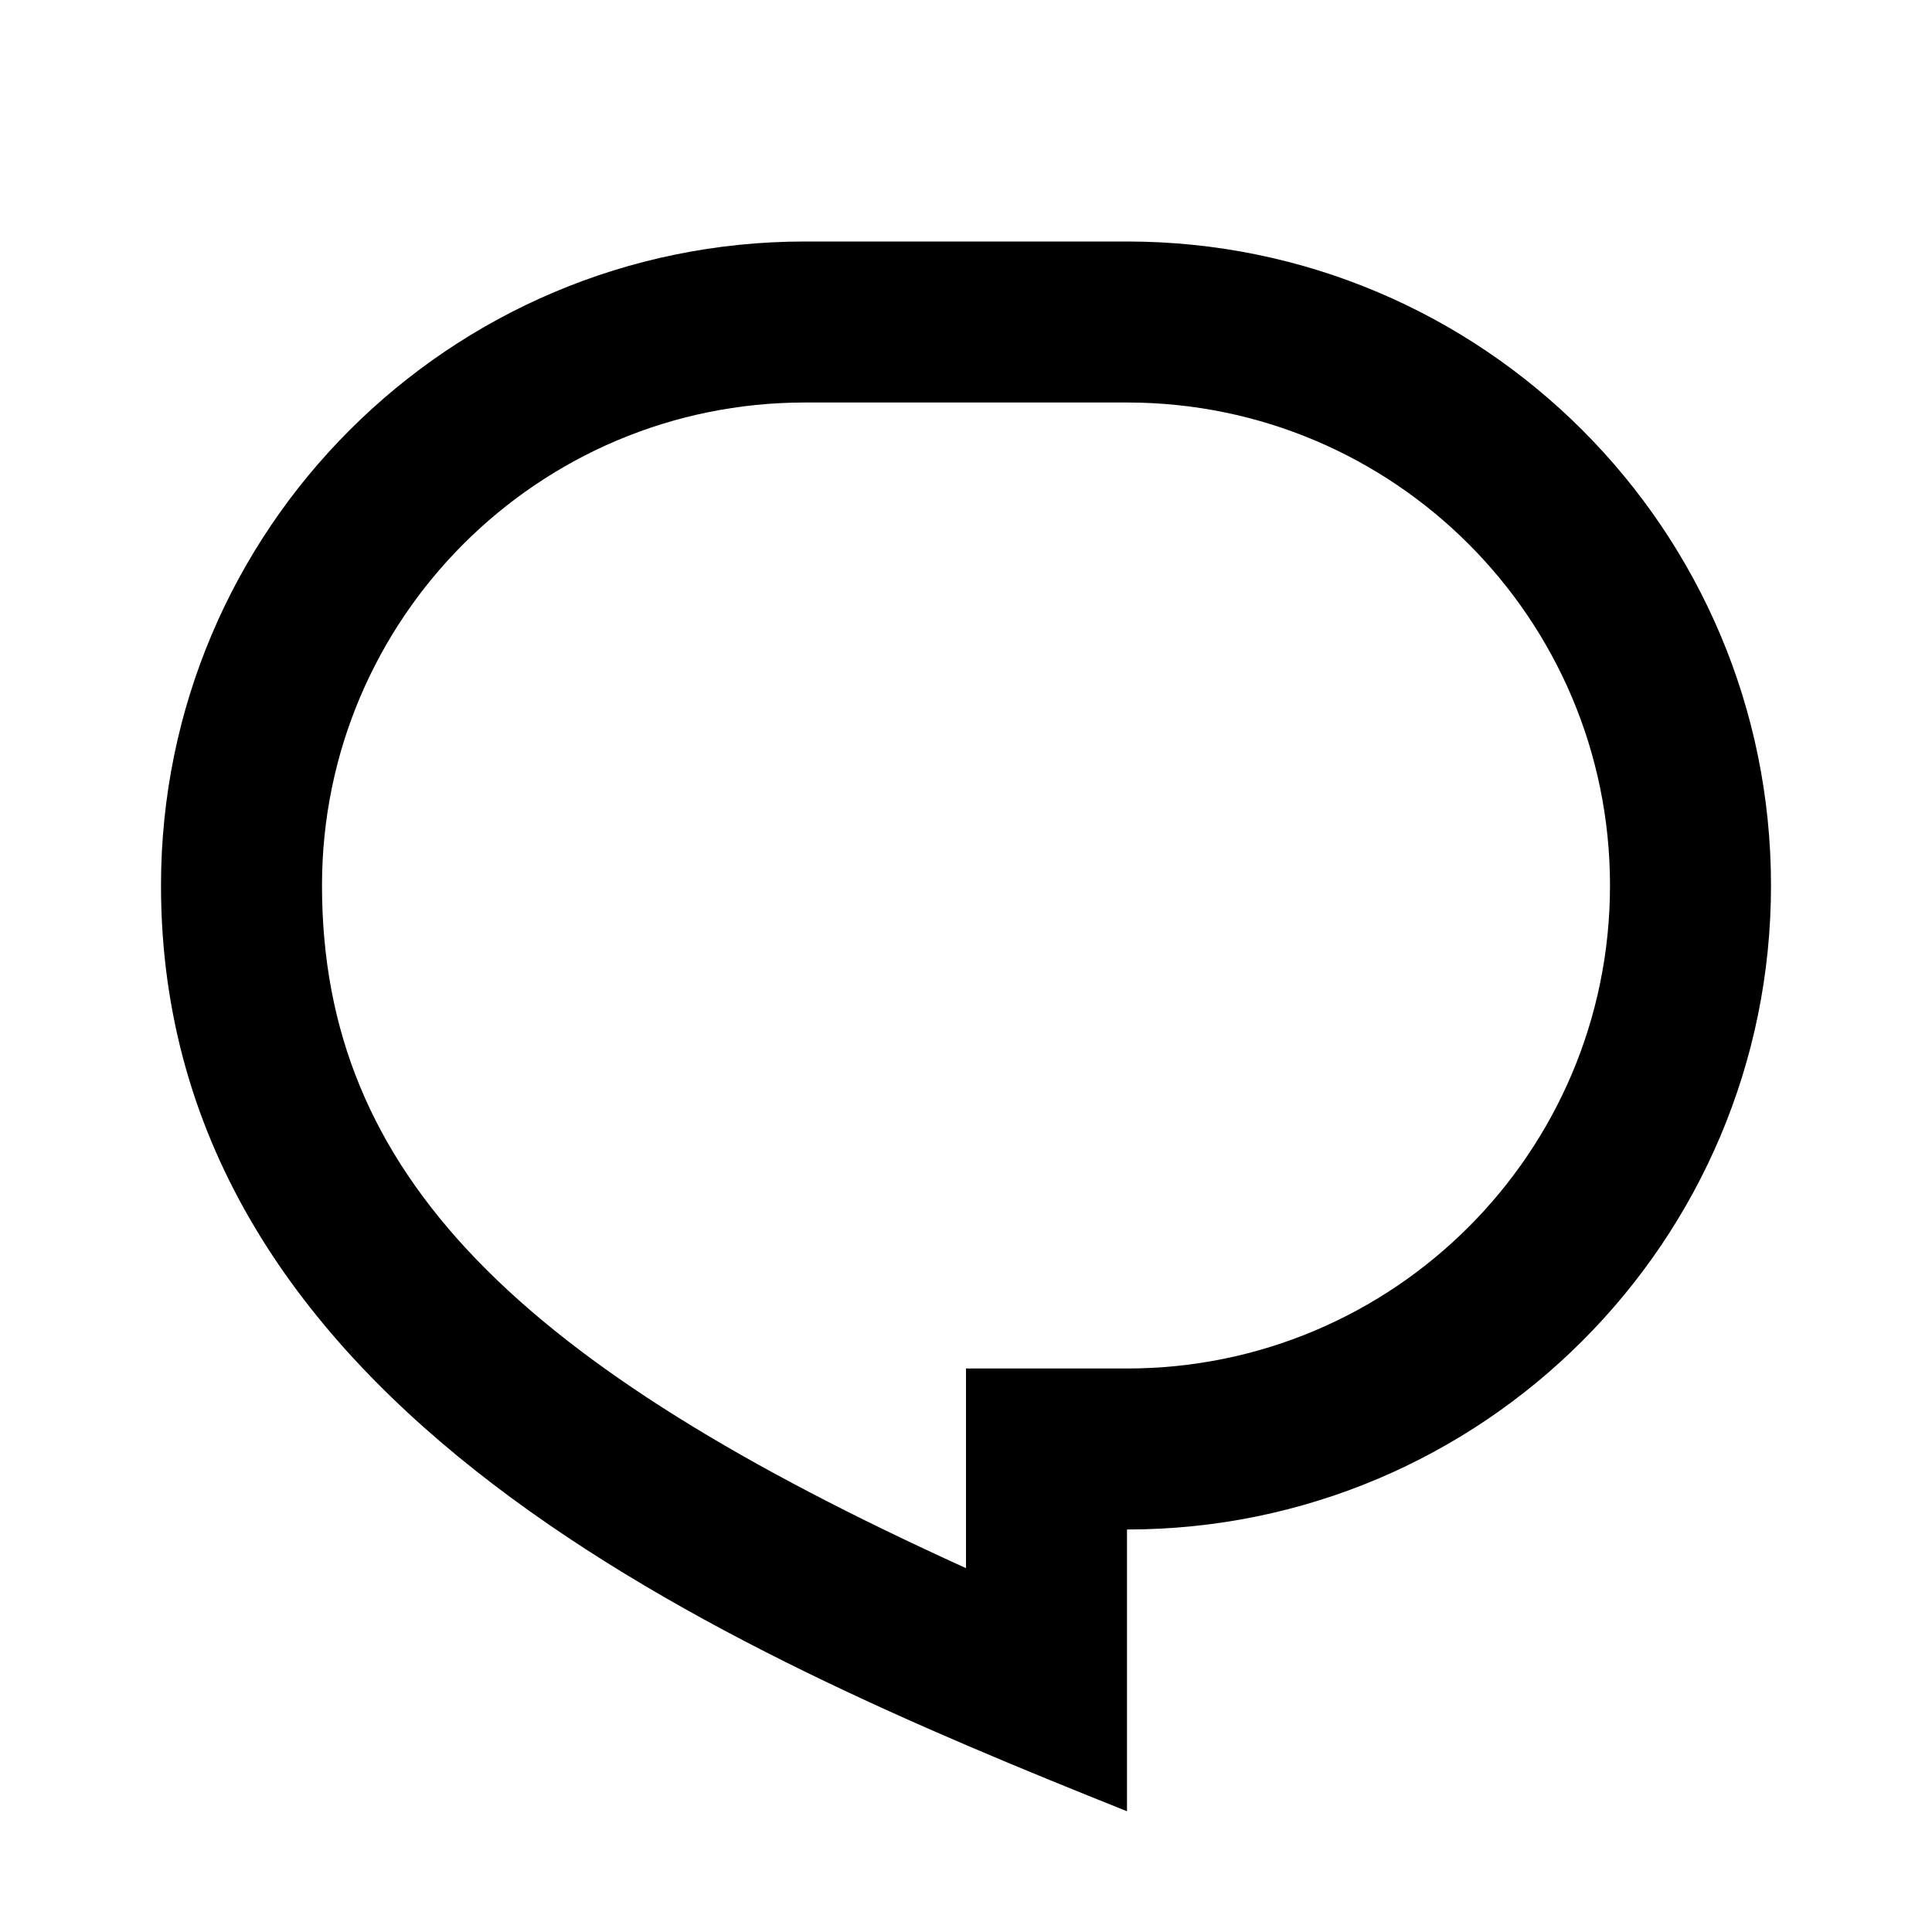
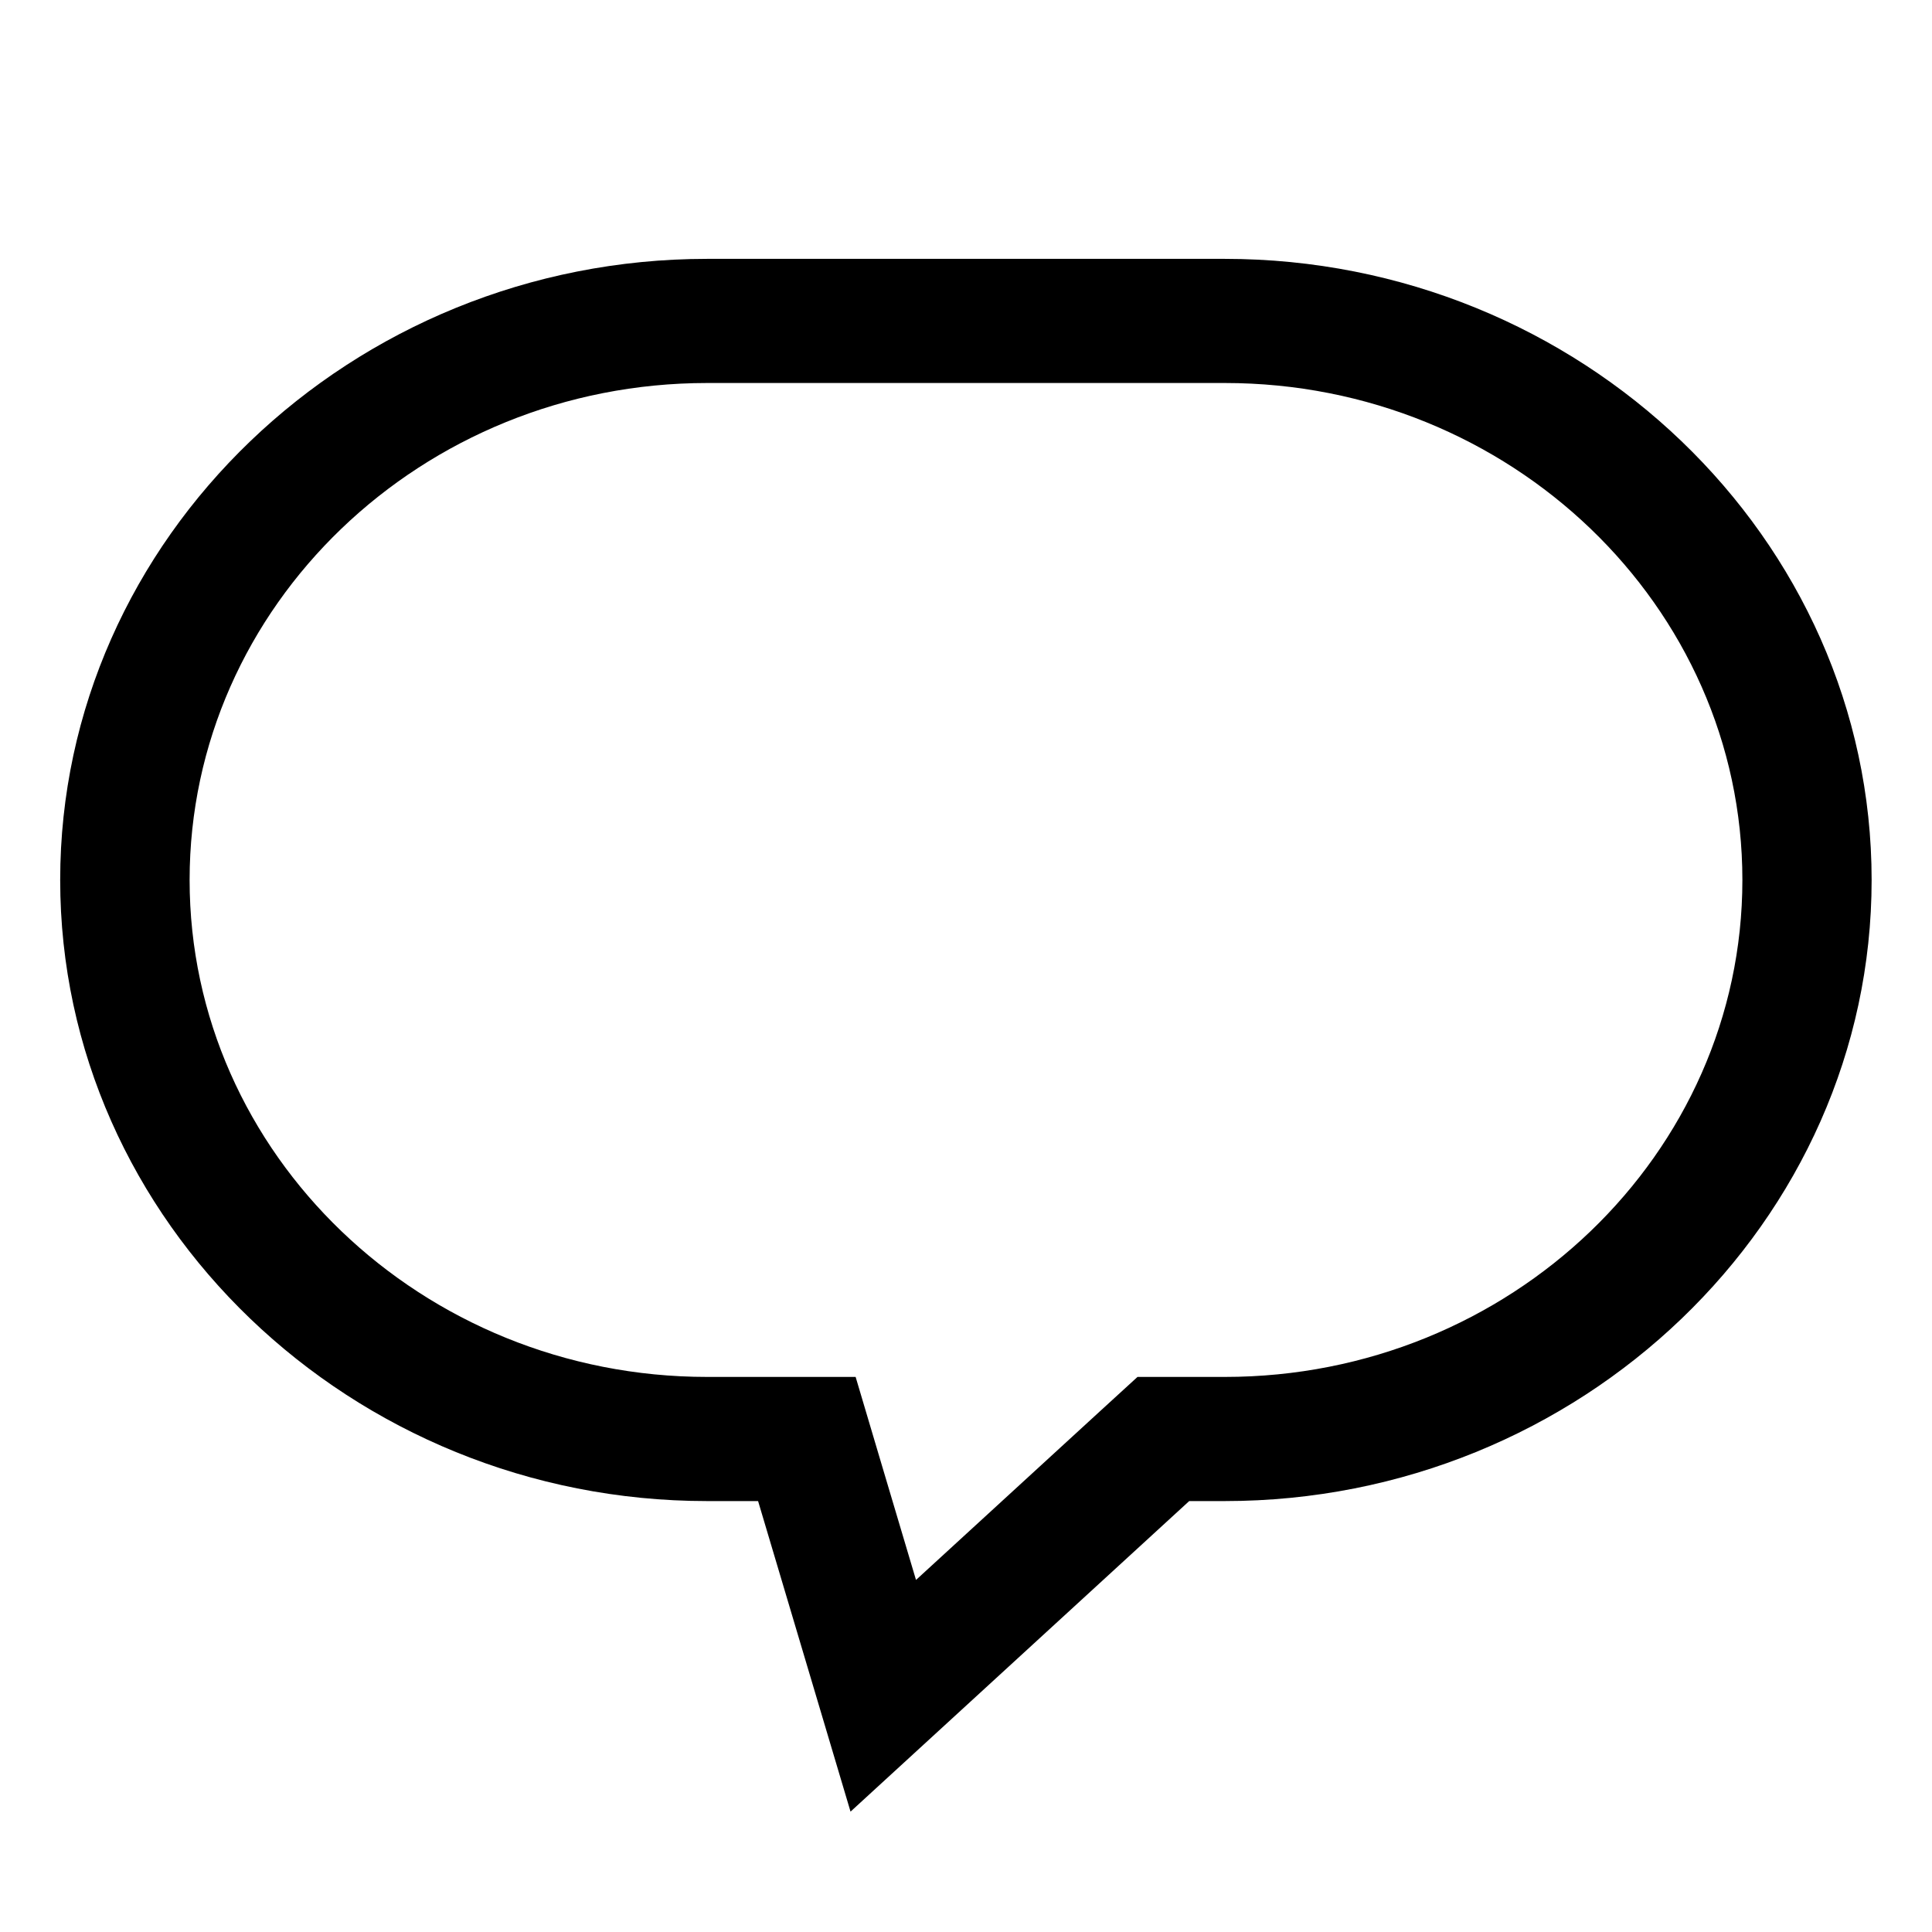
- <svg xmlns="http://www.w3.org/2000/svg" width="1em" height="1em" viewBox="0 0 24 24">
-   <path fill="currentColor" d="M10 3h4a8 8 0 1 1 0 16v3.5c-5-2-12-5-12-11.5a8 8 0 0 1 8-8m2 14h2a6 6 0 0 0 0-12h-4a6 6 0 0 0-6 6c0 3.61 2.462 5.966 8 8.48z" />
+ <svg xmlns="http://www.w3.org/2000/svg" viewBox="0 0 1024 1024">
+   <path transform="translate(0,896) scale(1,-1)" d="M923.5 429.6c0 145.2-123.1 263.4-274.3 263.4H374.8c-151.3 0-274.3-118.2-274.3-263.4s123.1-263.4 274.3-263.4h78.7l14.2-47.8 17.8-59.8L583 148l19.9 18.2h46.3c151.2 0 274.3 118.2 274.3 263.4zM374.8 758.8h274.3c188.6 0 342.9-148.1 342.9-329.2S837.7 100.4 649.1 100.4h-18.8L450.8-64.2l-49 164.6h-27c-188.6 0-342.9 148.1-342.9 329.2s154.3 329.2 342.9 329.2z" />
</svg>
